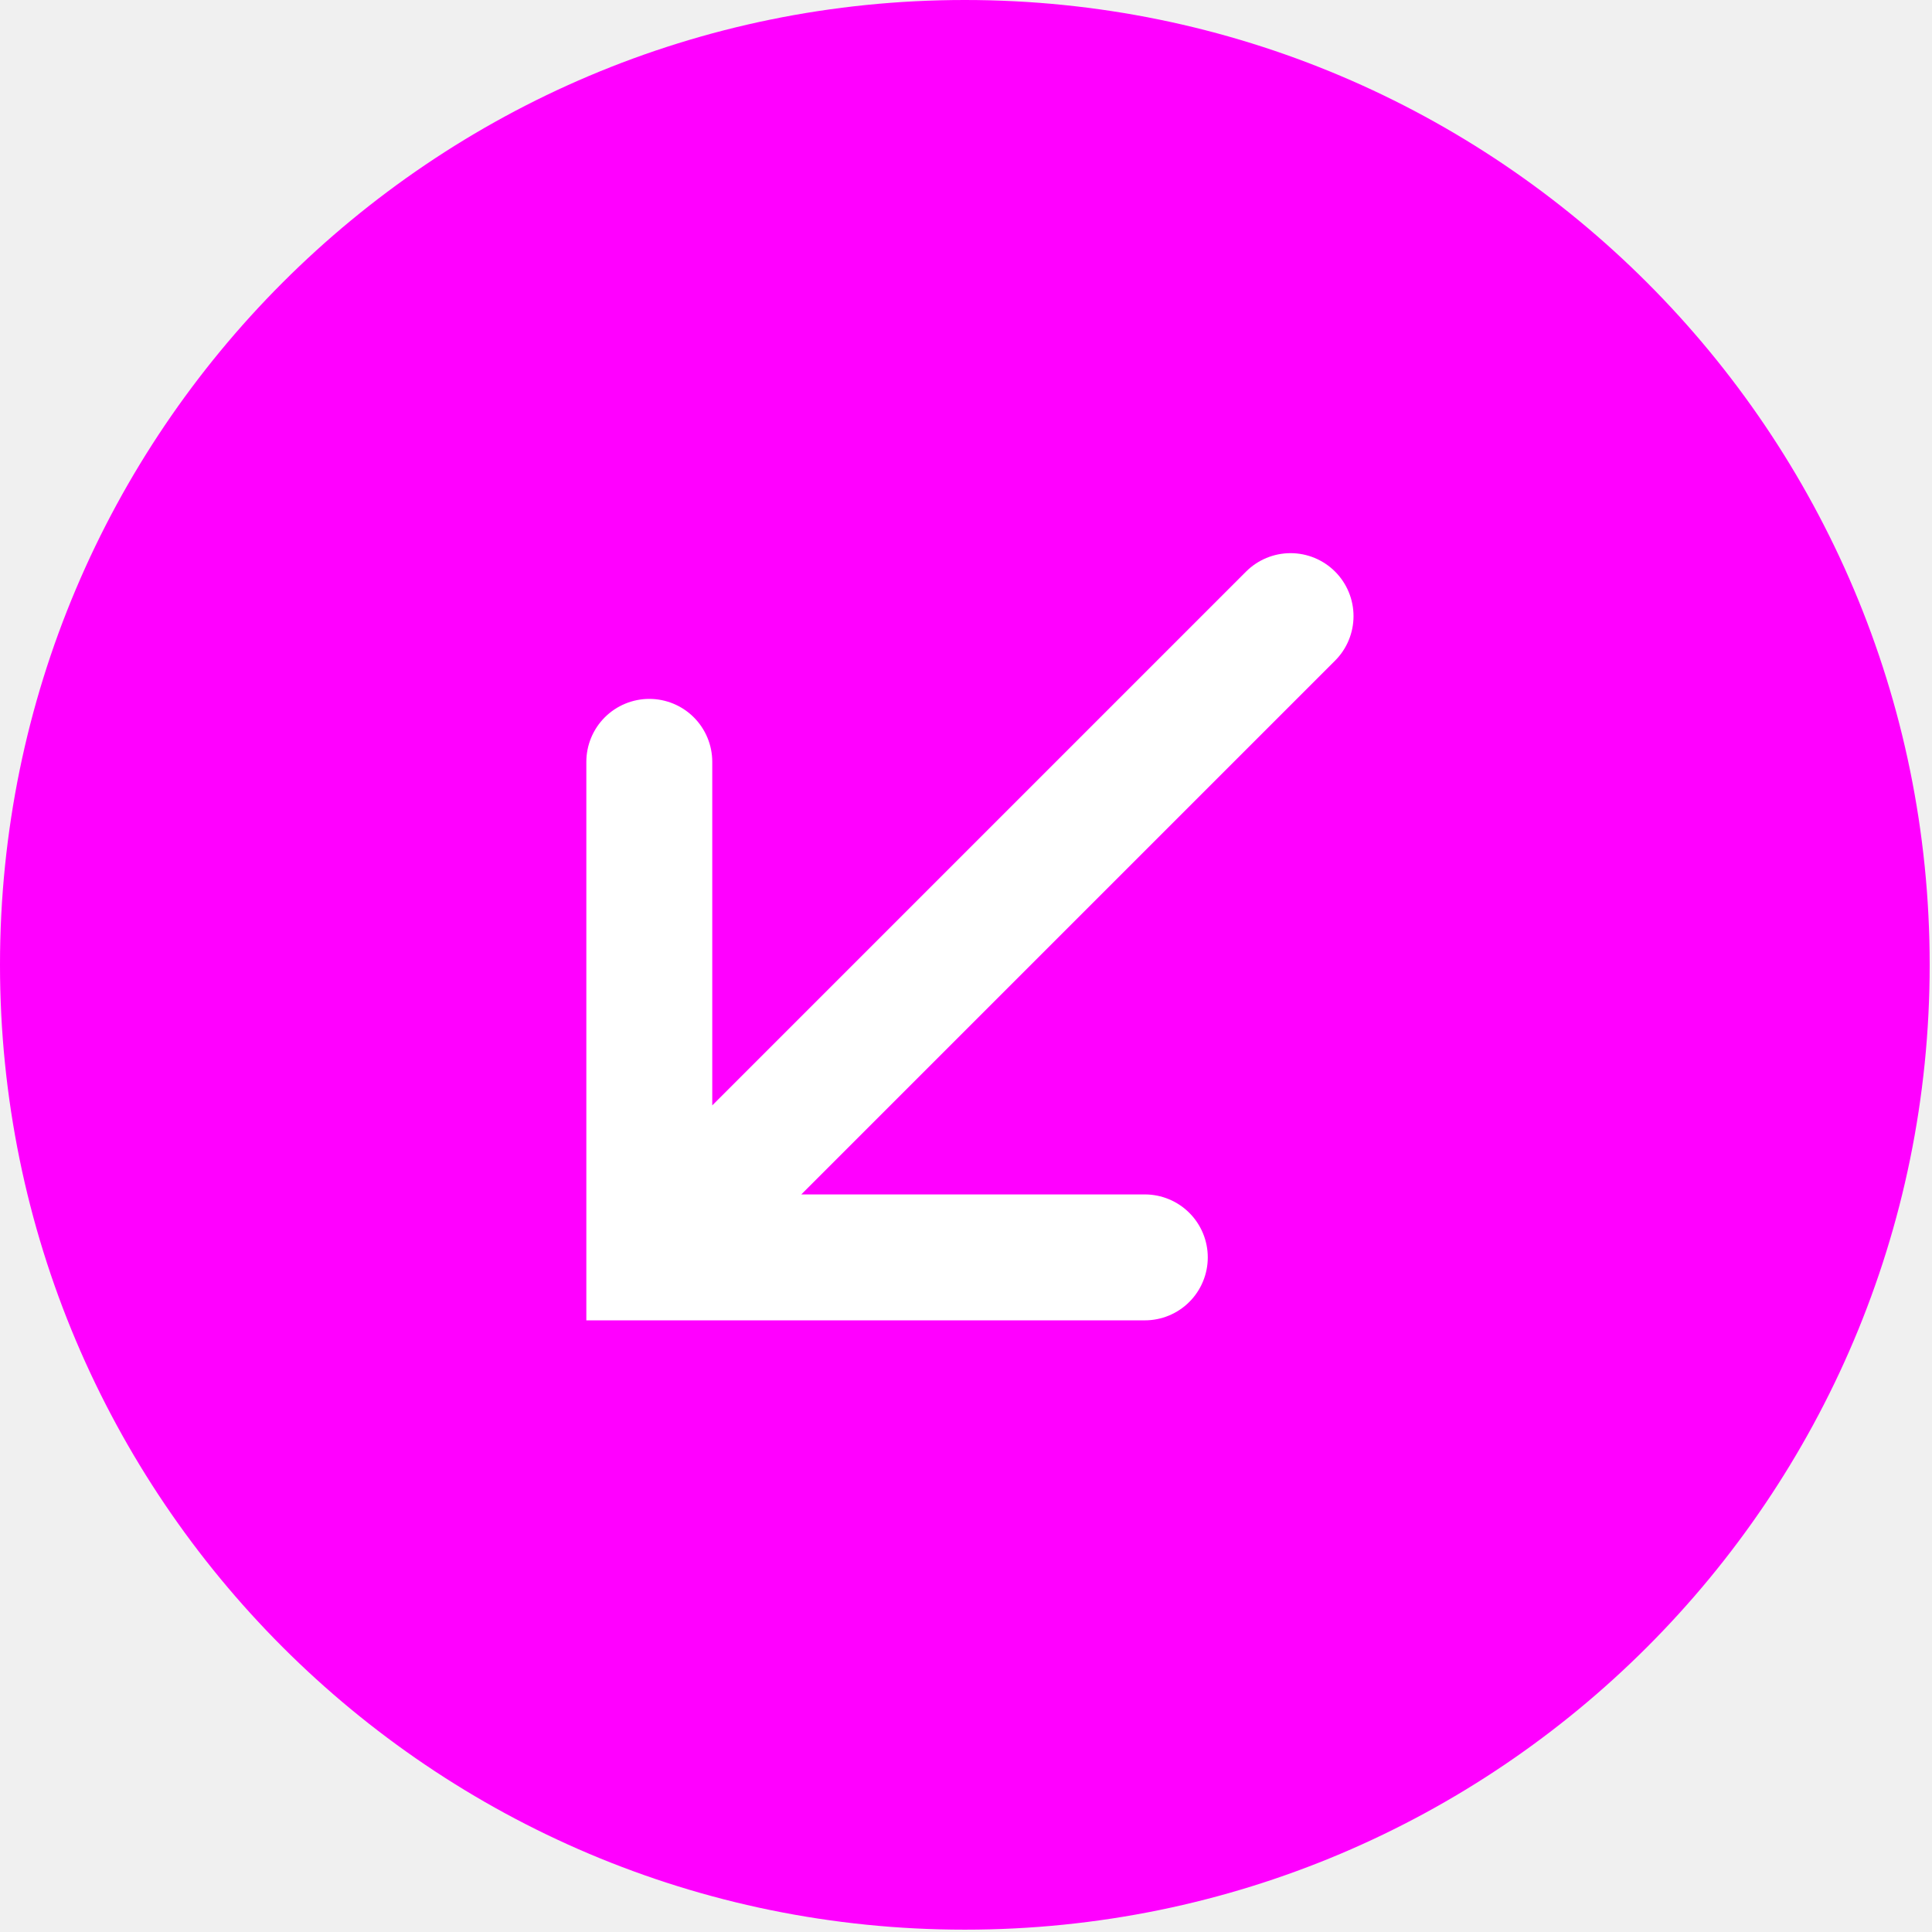
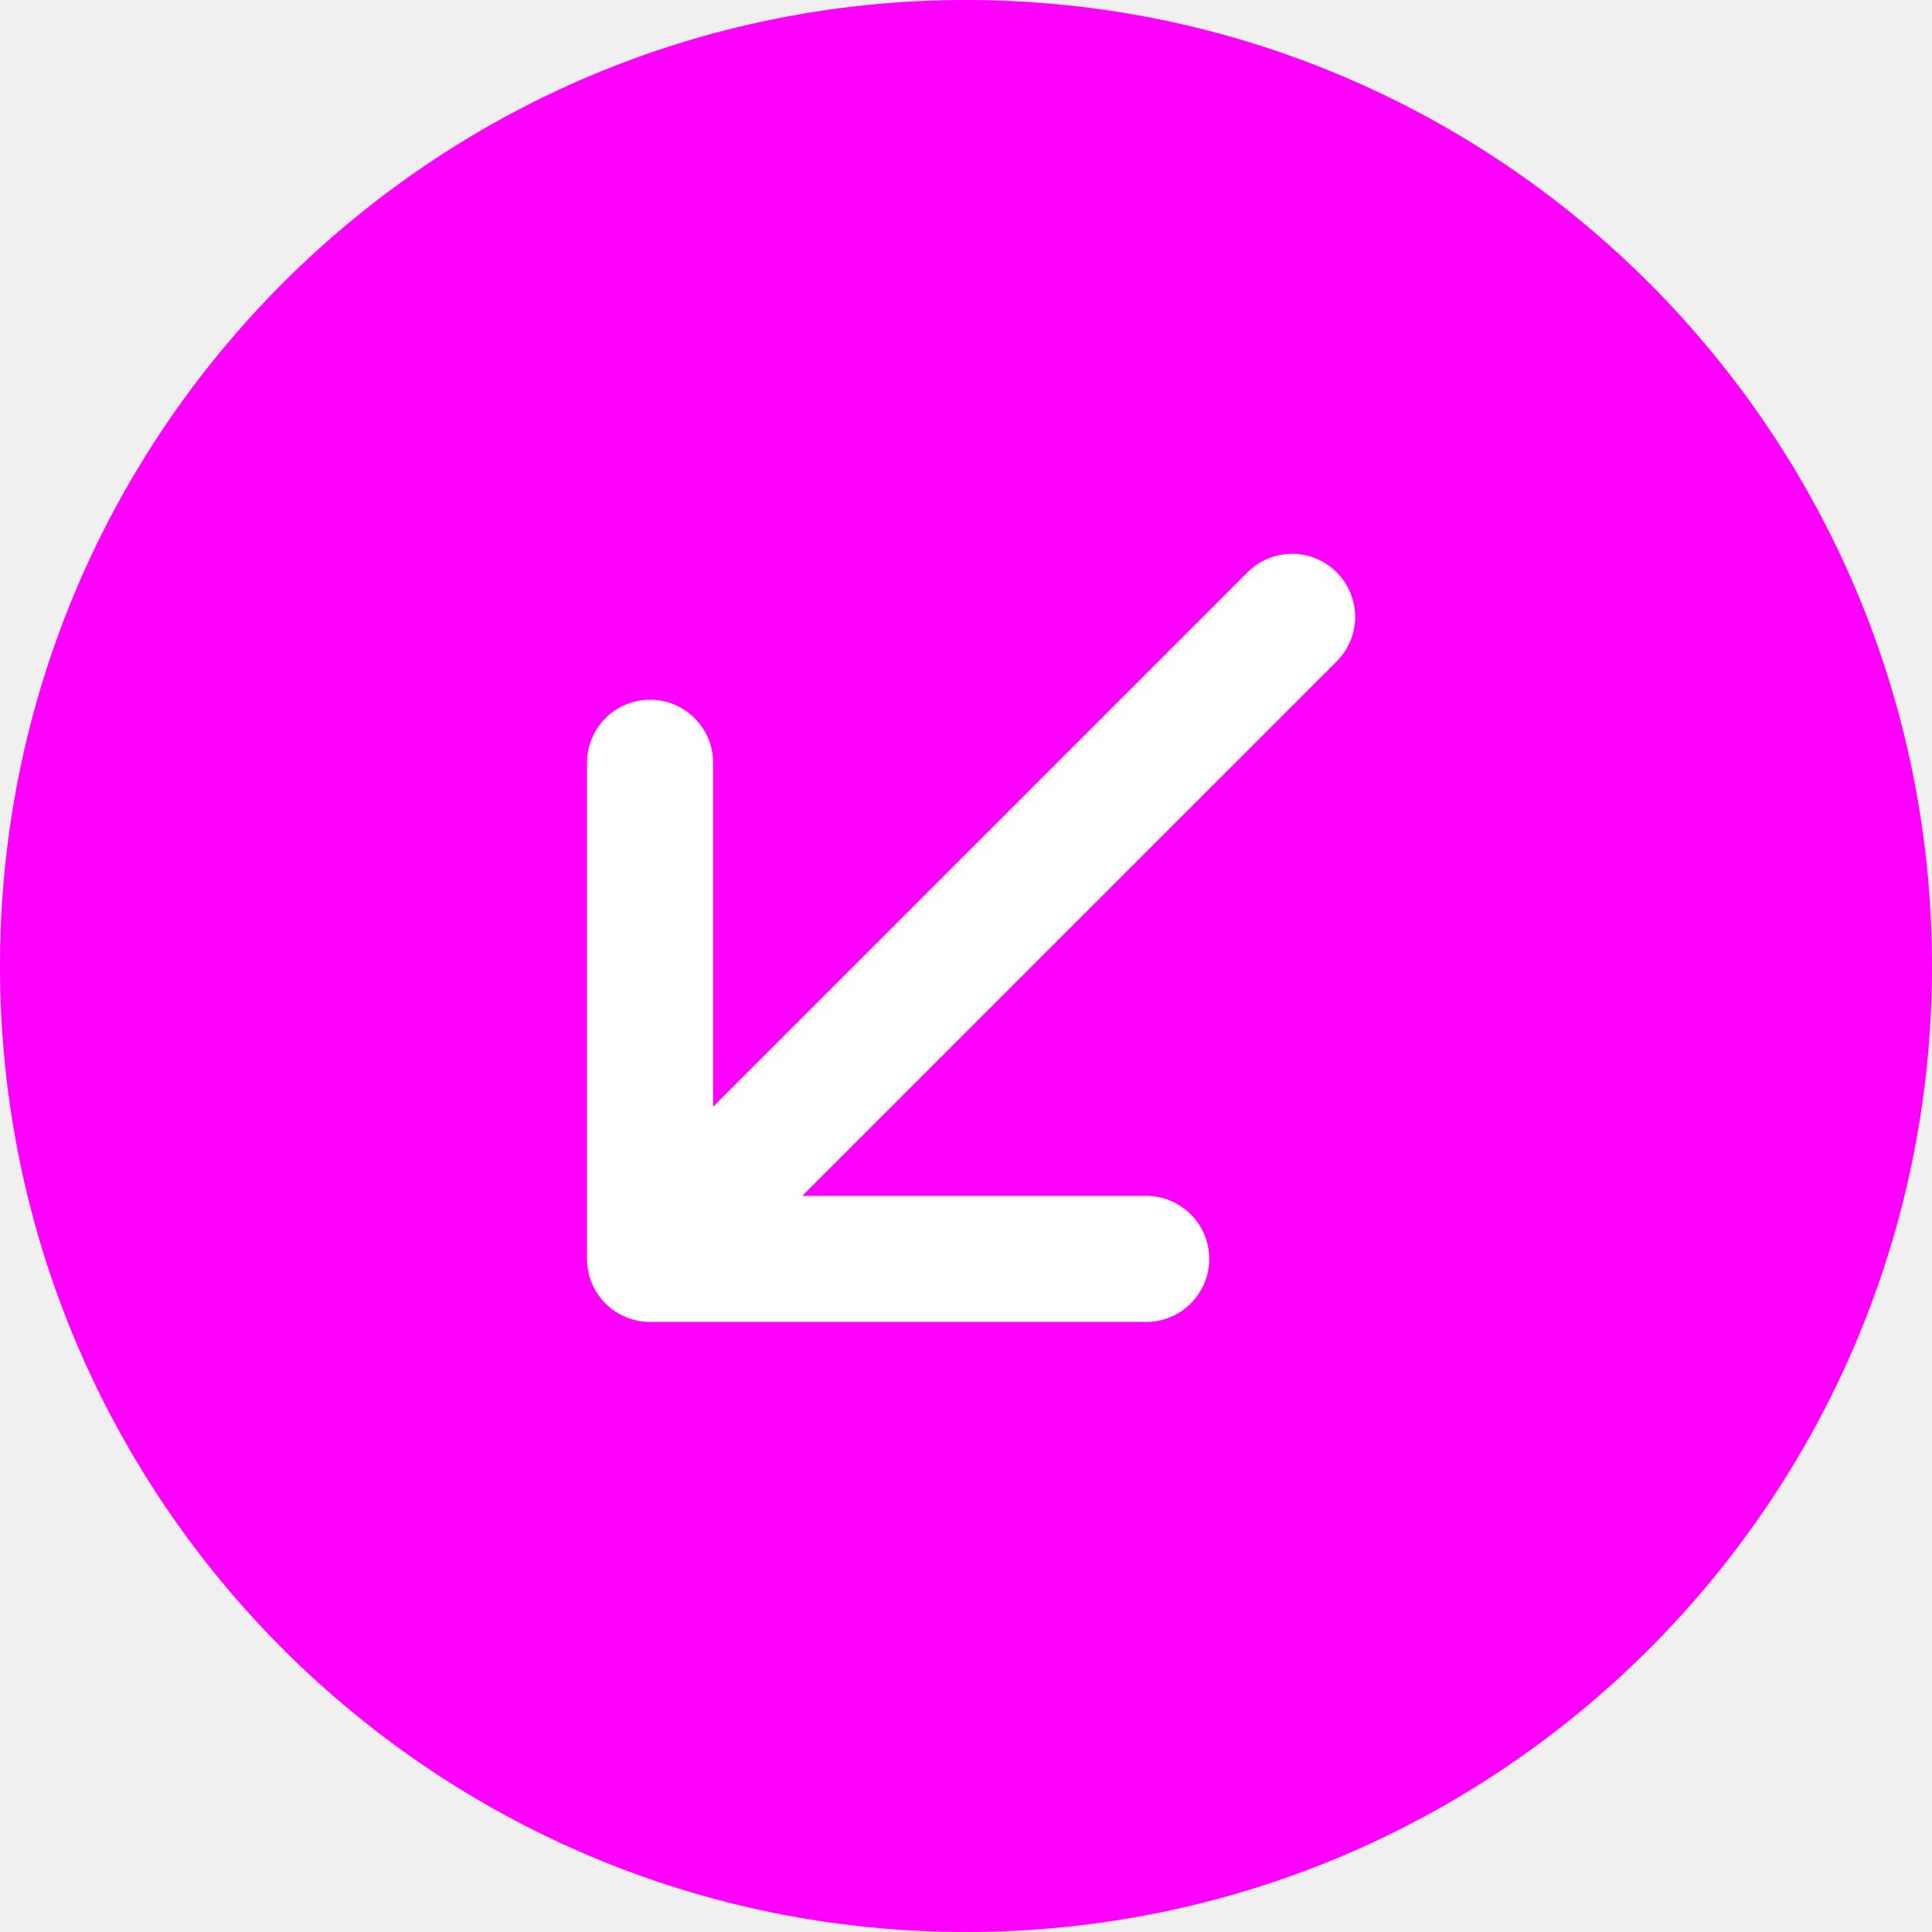
<svg xmlns="http://www.w3.org/2000/svg" width="200" height="200" viewBox="0 0 200 200" fill="none">
-   <rect x="199.759" y="199.759" width="199.759" height="199.759" rx="99.879" transform="rotate(180 199.759 199.759)" fill="#ff00ff" />
-   <path d="M118.511 130.164L67.215 130.164L67.215 78.867M67.215 130.164L133.598 63.78" stroke="white" stroke-width="13.035" stroke-linecap="round" />
+   <rect x="200" y="200" width="200" height="200" rx="100" transform="rotate(180 200 200)" fill="#FF00FF" />
+   <path d="M129.143 59.243C131.691 56.695 135.824 56.695 138.372 59.243C140.92 61.791 140.92 65.924 138.372 68.472L83.048 123.796H118.651C122.255 123.796 125.177 126.717 125.177 130.321C125.177 133.925 122.255 136.847 118.651 136.847L67.293 136.847C65.562 136.846 63.903 136.159 62.679 134.936C61.456 133.712 60.767 132.052 60.767 130.321L60.767 78.963C60.767 75.359 63.689 72.437 67.293 72.437C70.897 72.437 73.819 75.359 73.819 78.963L73.819 114.567L129.143 59.243Z" fill="white" />
</svg>
